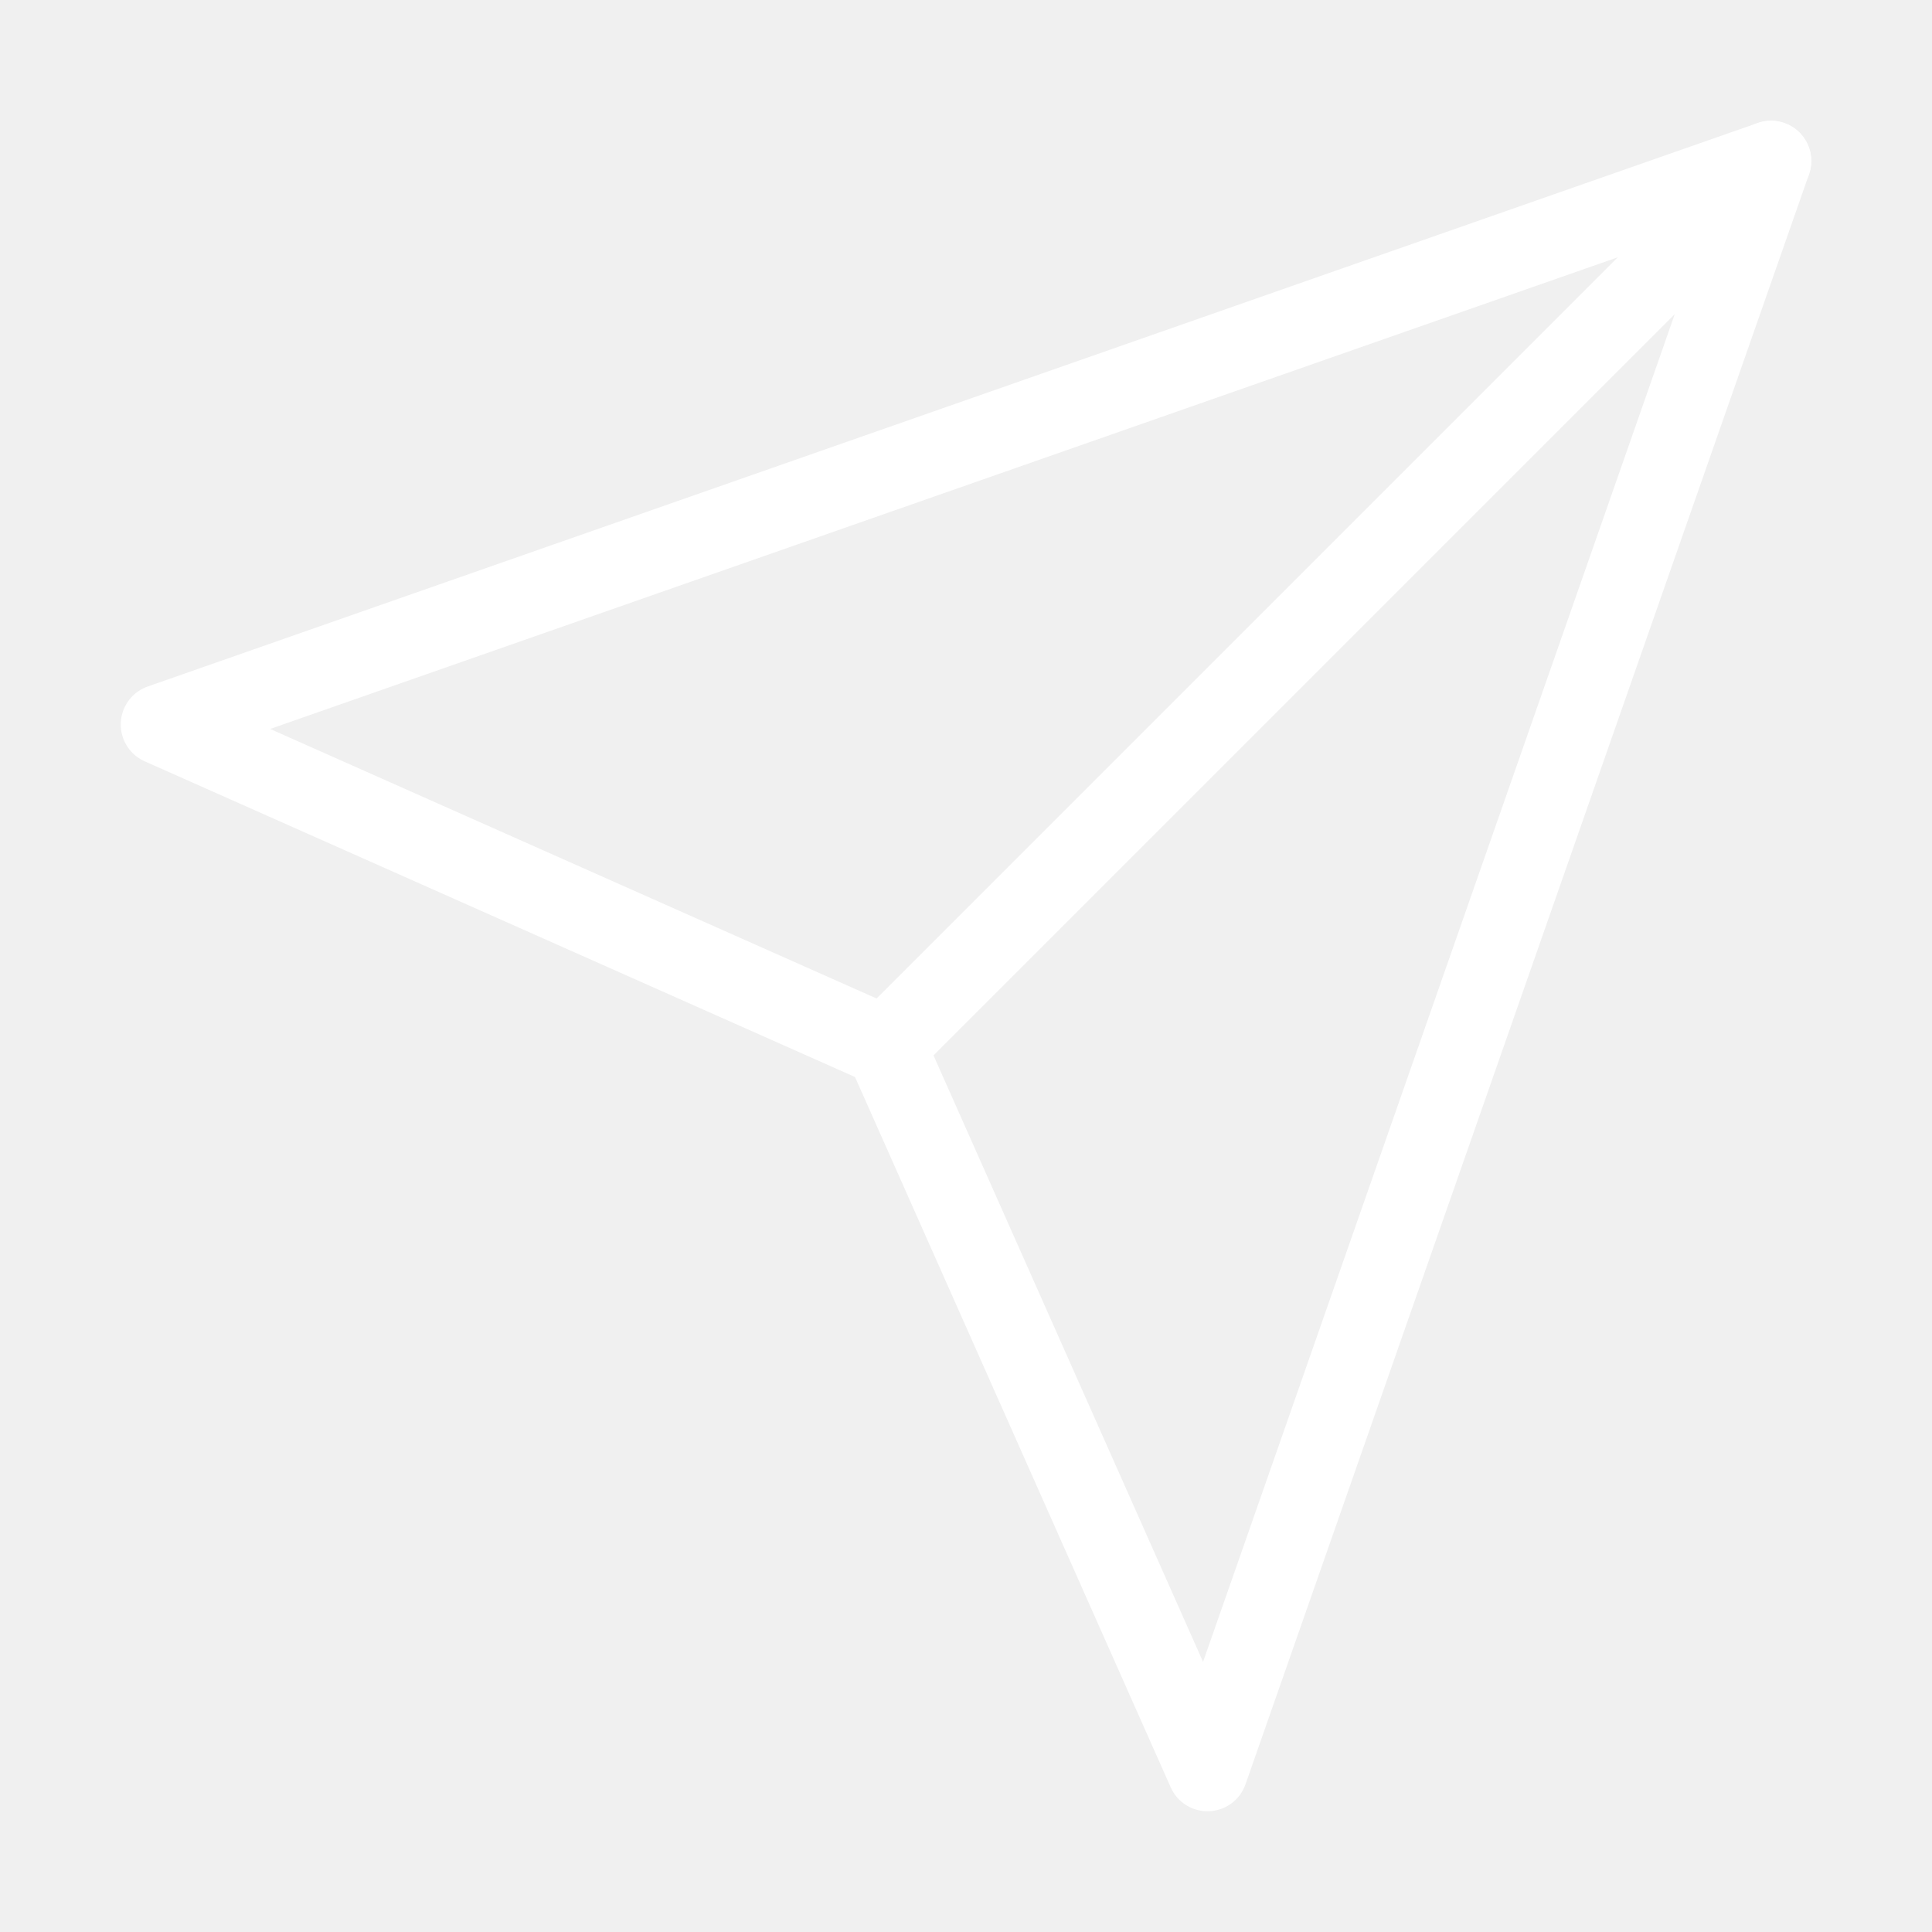
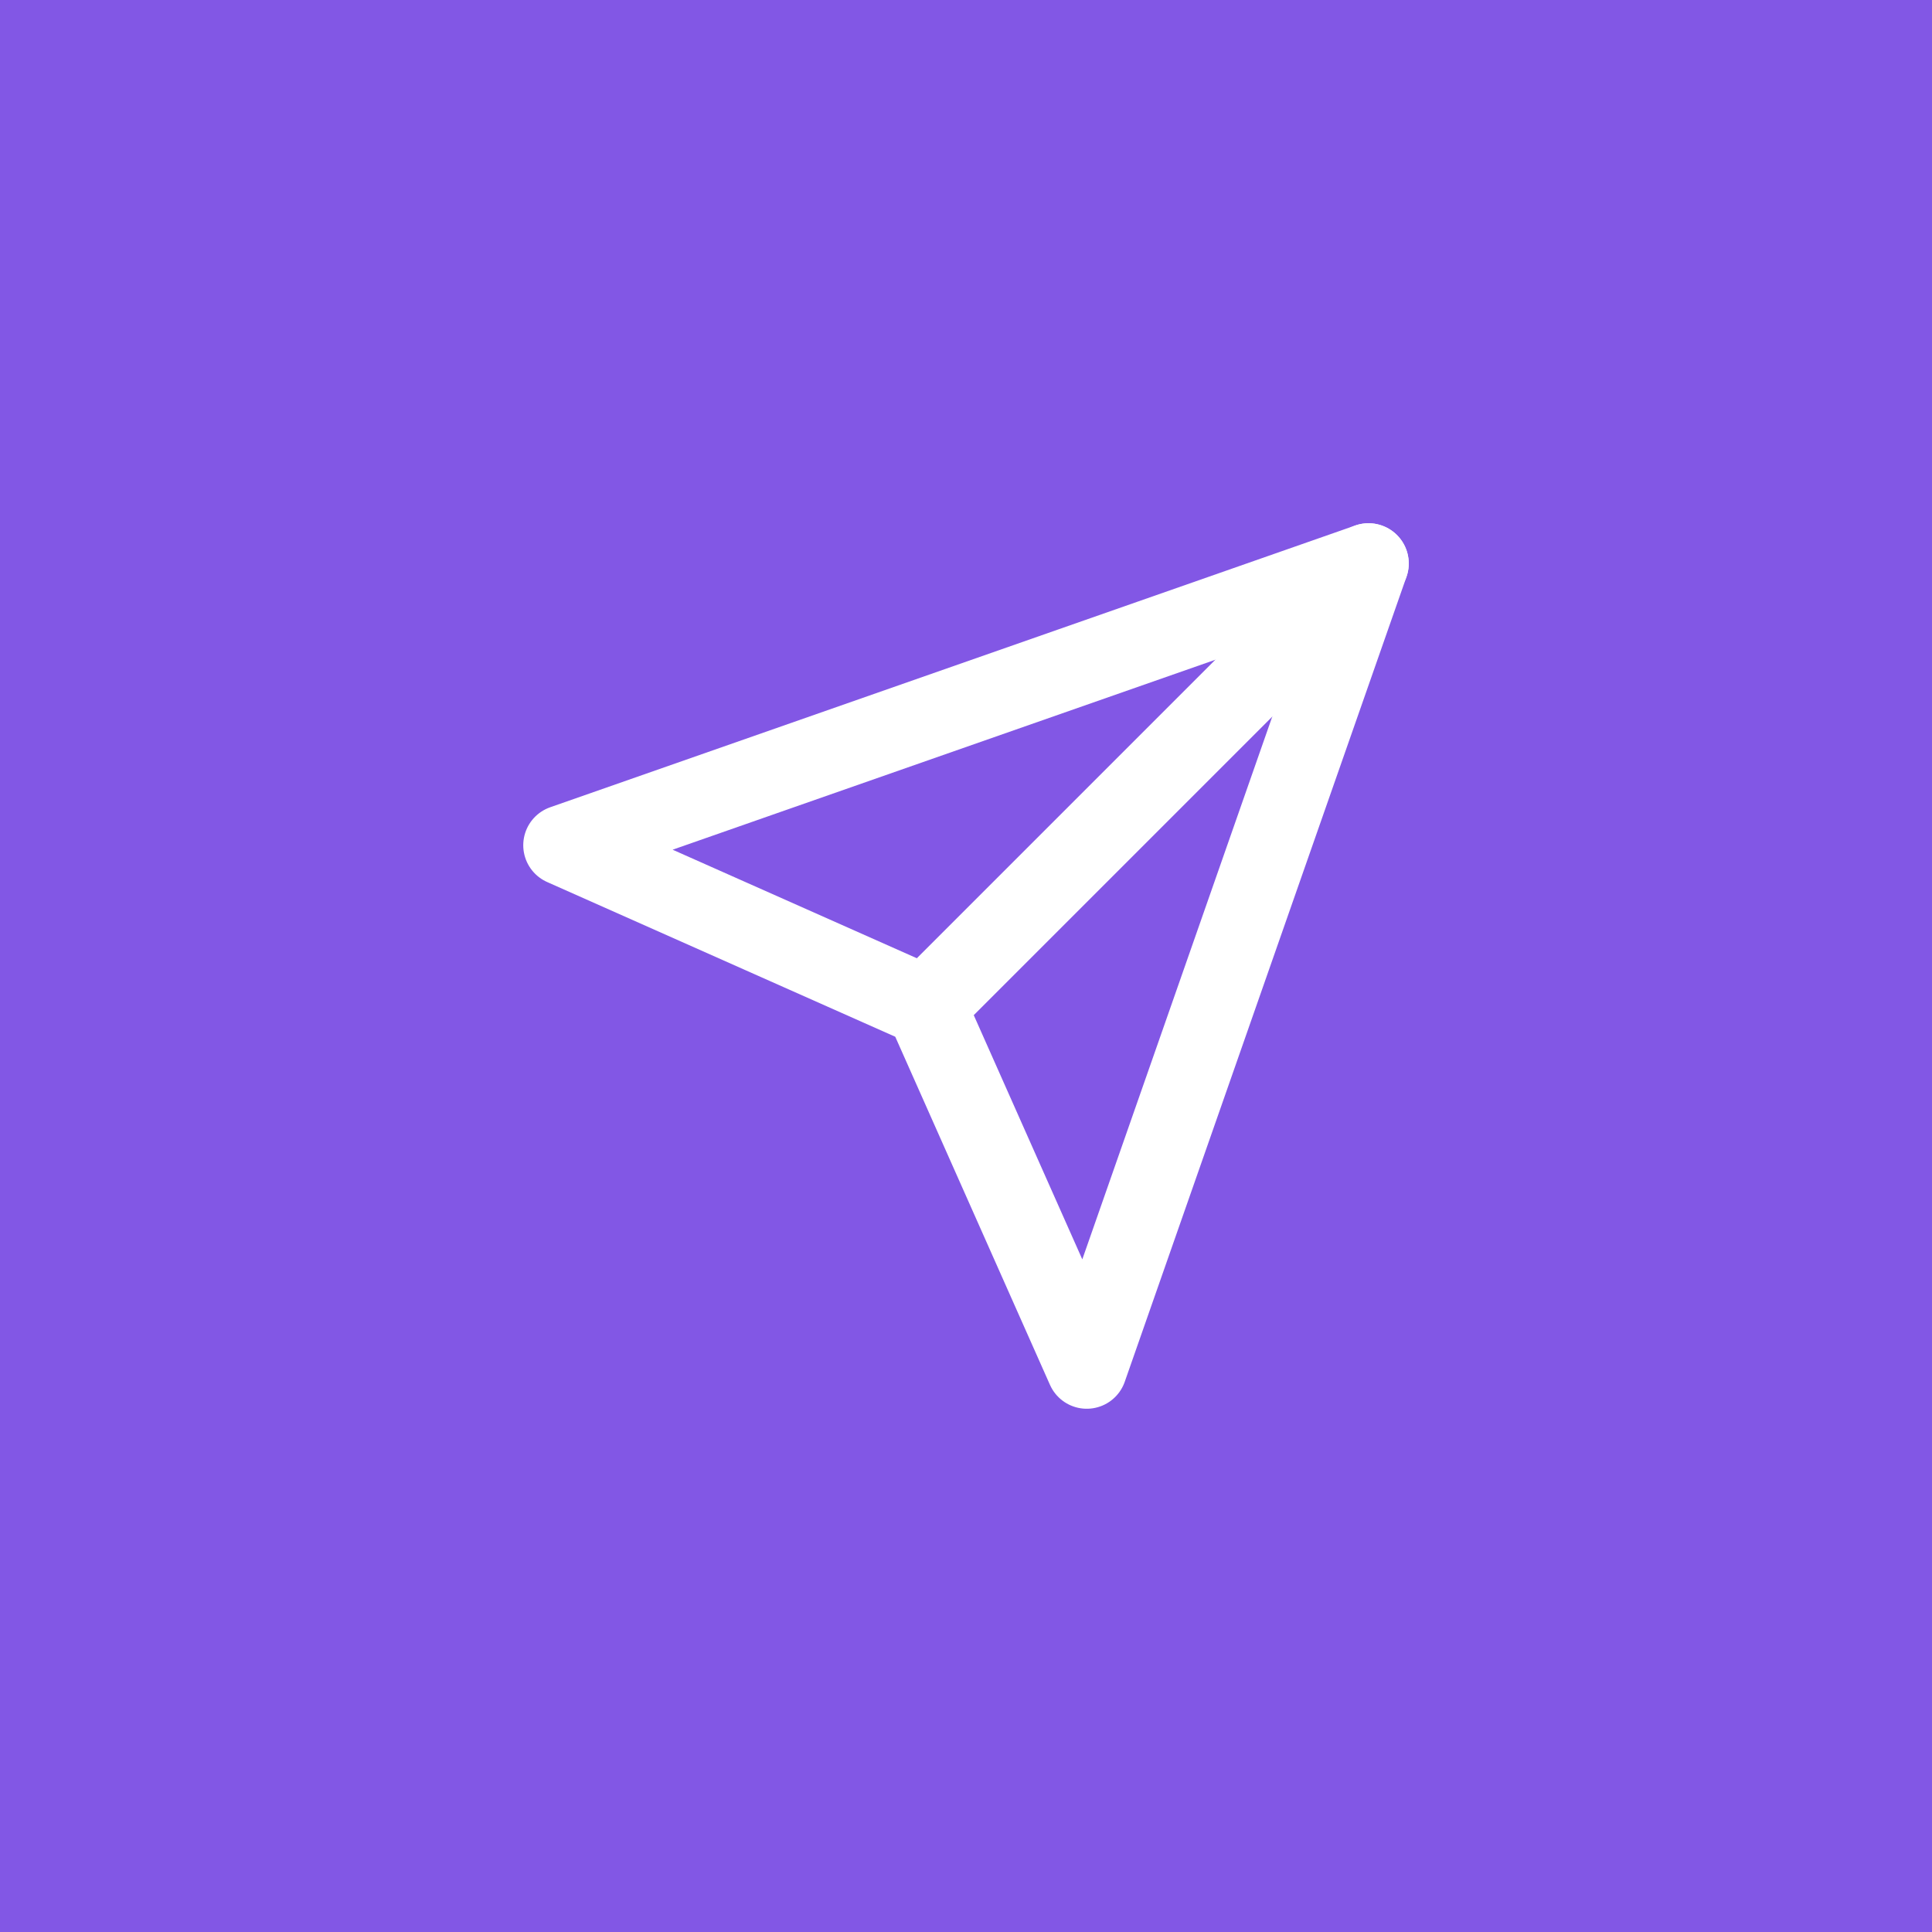
- <svg xmlns="http://www.w3.org/2000/svg" color="#FFF" width="24" height="24" viewBox="0 0 24 24" fill="none" stroke="currentColor" stroke-width="1" stroke-linecap="round" stroke-linejoin="round" class="feather feather-send">
-   <line x1="22" y1="2" x2="11" y2="13" />
-   <polygon points="22 2 15 22 11 13 2 9 22 2" color="#FFF" />
+ <svg xmlns="http://www.w3.org/2000/svg" width="48" height="48" viewBox="0 0 48 48" fill="none">
+   <rect width="48" height="48" fill="#8257E5" />
+   <path d="M34 14L23 25" stroke="white" stroke-width="2" stroke-linecap="round" stroke-linejoin="round" />
+   <path d="M34 14L27 34L23 25L14 21L34 14Z" stroke="white" stroke-width="2" stroke-linecap="round" stroke-linejoin="round" />
</svg>
